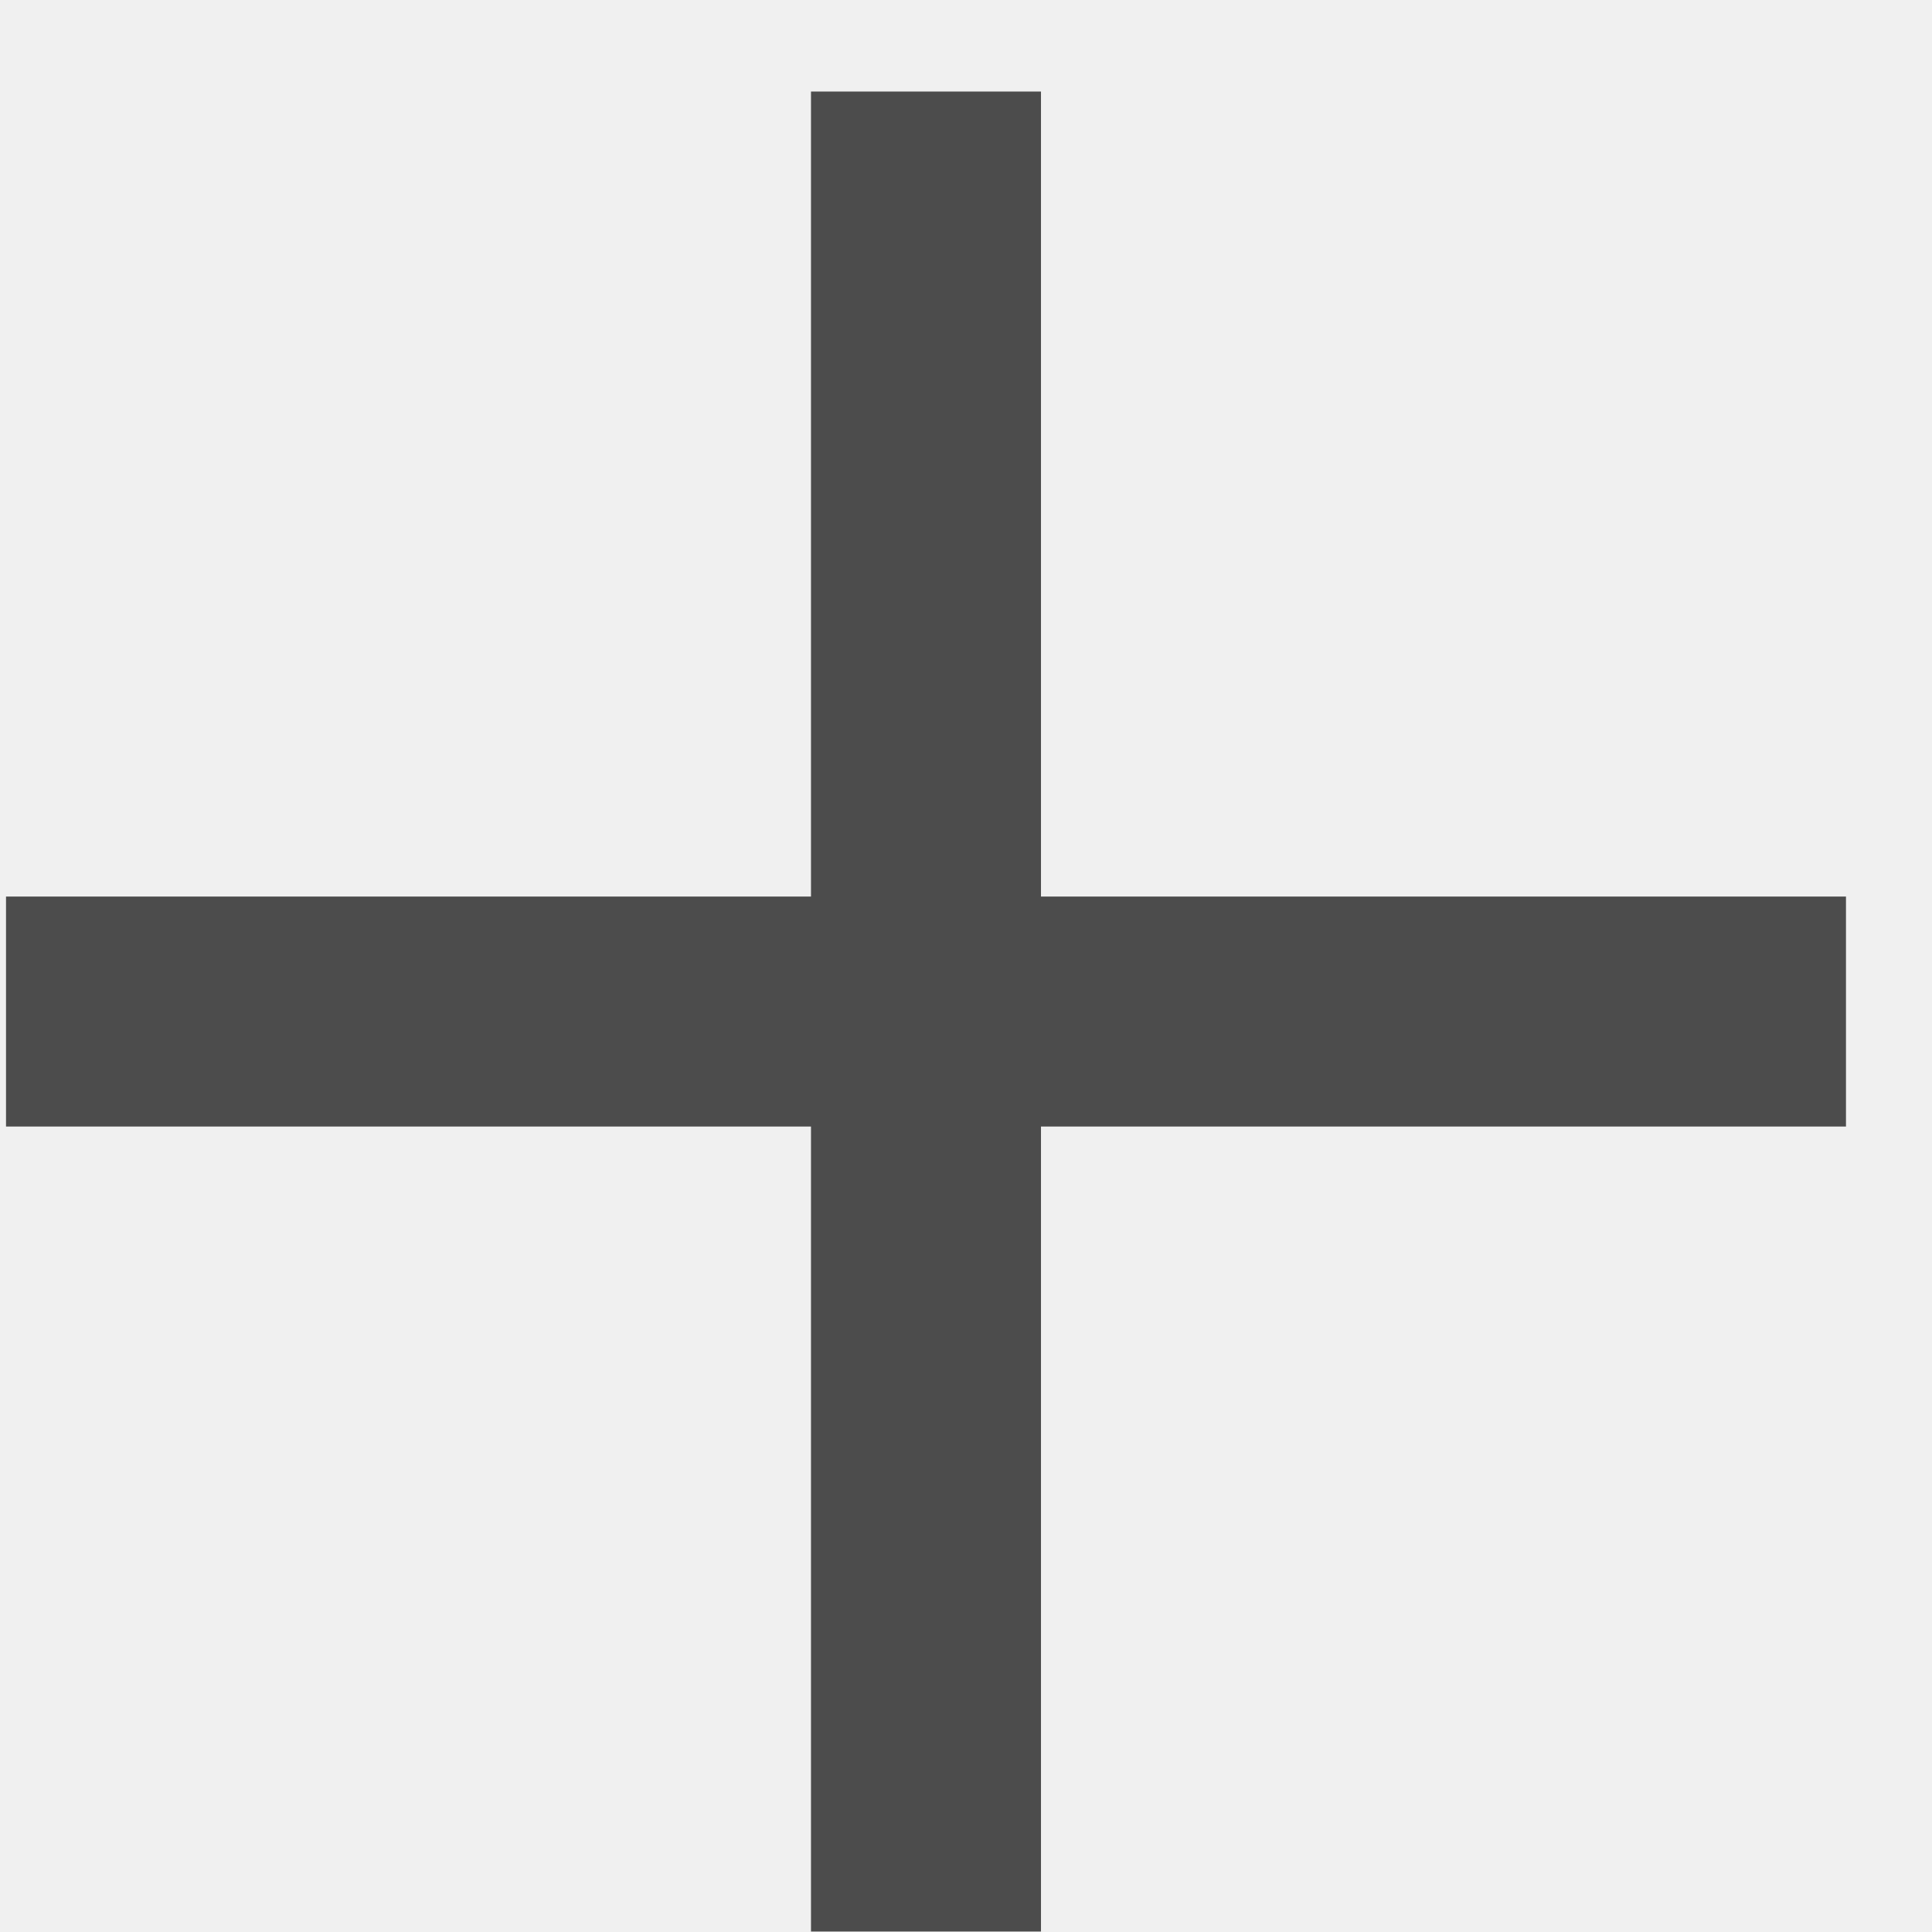
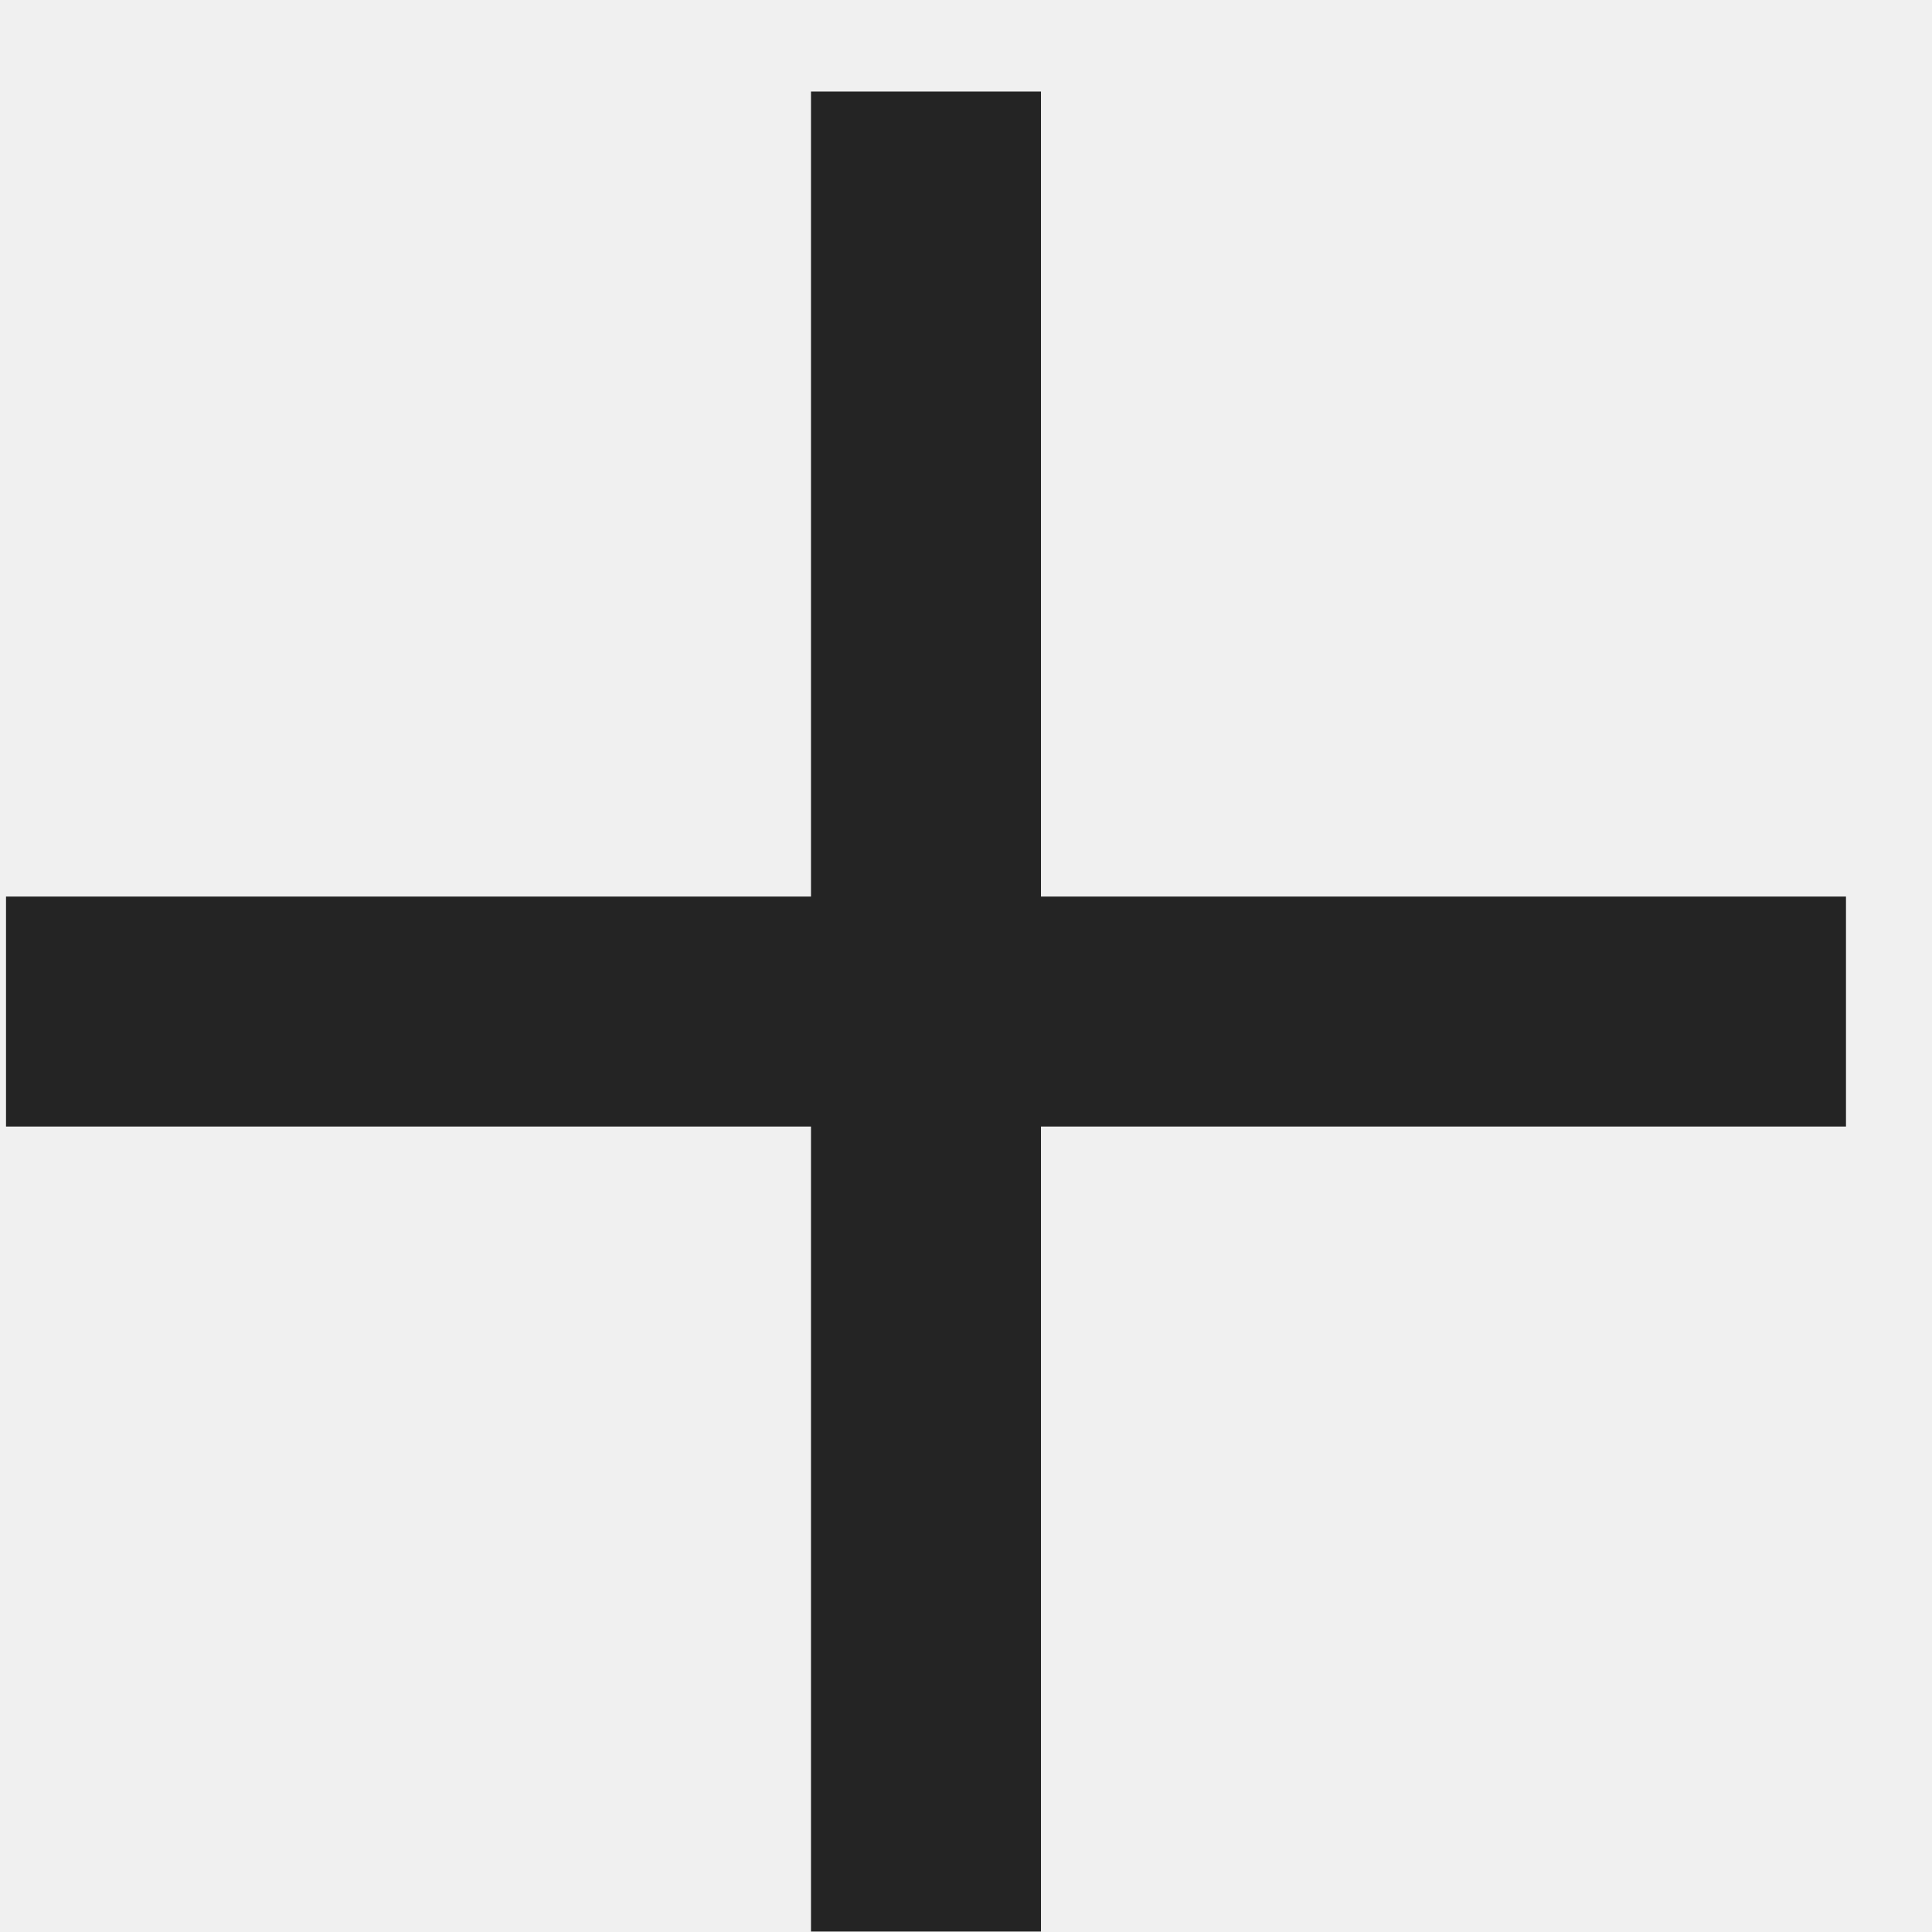
<svg xmlns="http://www.w3.org/2000/svg" width="21" height="21" viewBox="0 0 21 21" fill="none">
  <g clip-path="url(#clip0_3_99)">
-     <path d="M20.065 9.745H11.315V0.995H8.815V9.745H0.065V12.245H8.815V20.995H11.315V12.245H20.065V9.745Z" fill="#2F2F2F" fill-opacity="0.85" />
+     <path d="M20.065 9.745H11.315V0.995H8.815V9.745H0.065V12.245H8.815V20.995H11.315V12.245H20.065V9.745Z" fill="#000" fill-opacity="0.85" />
  </g>
  <defs>
    <clipPath id="clip0_3_99">
      <rect width="20" height="20" fill="white" transform="translate(0.0654144 0.995331)" />
    </clipPath>
  </defs>
</svg>
